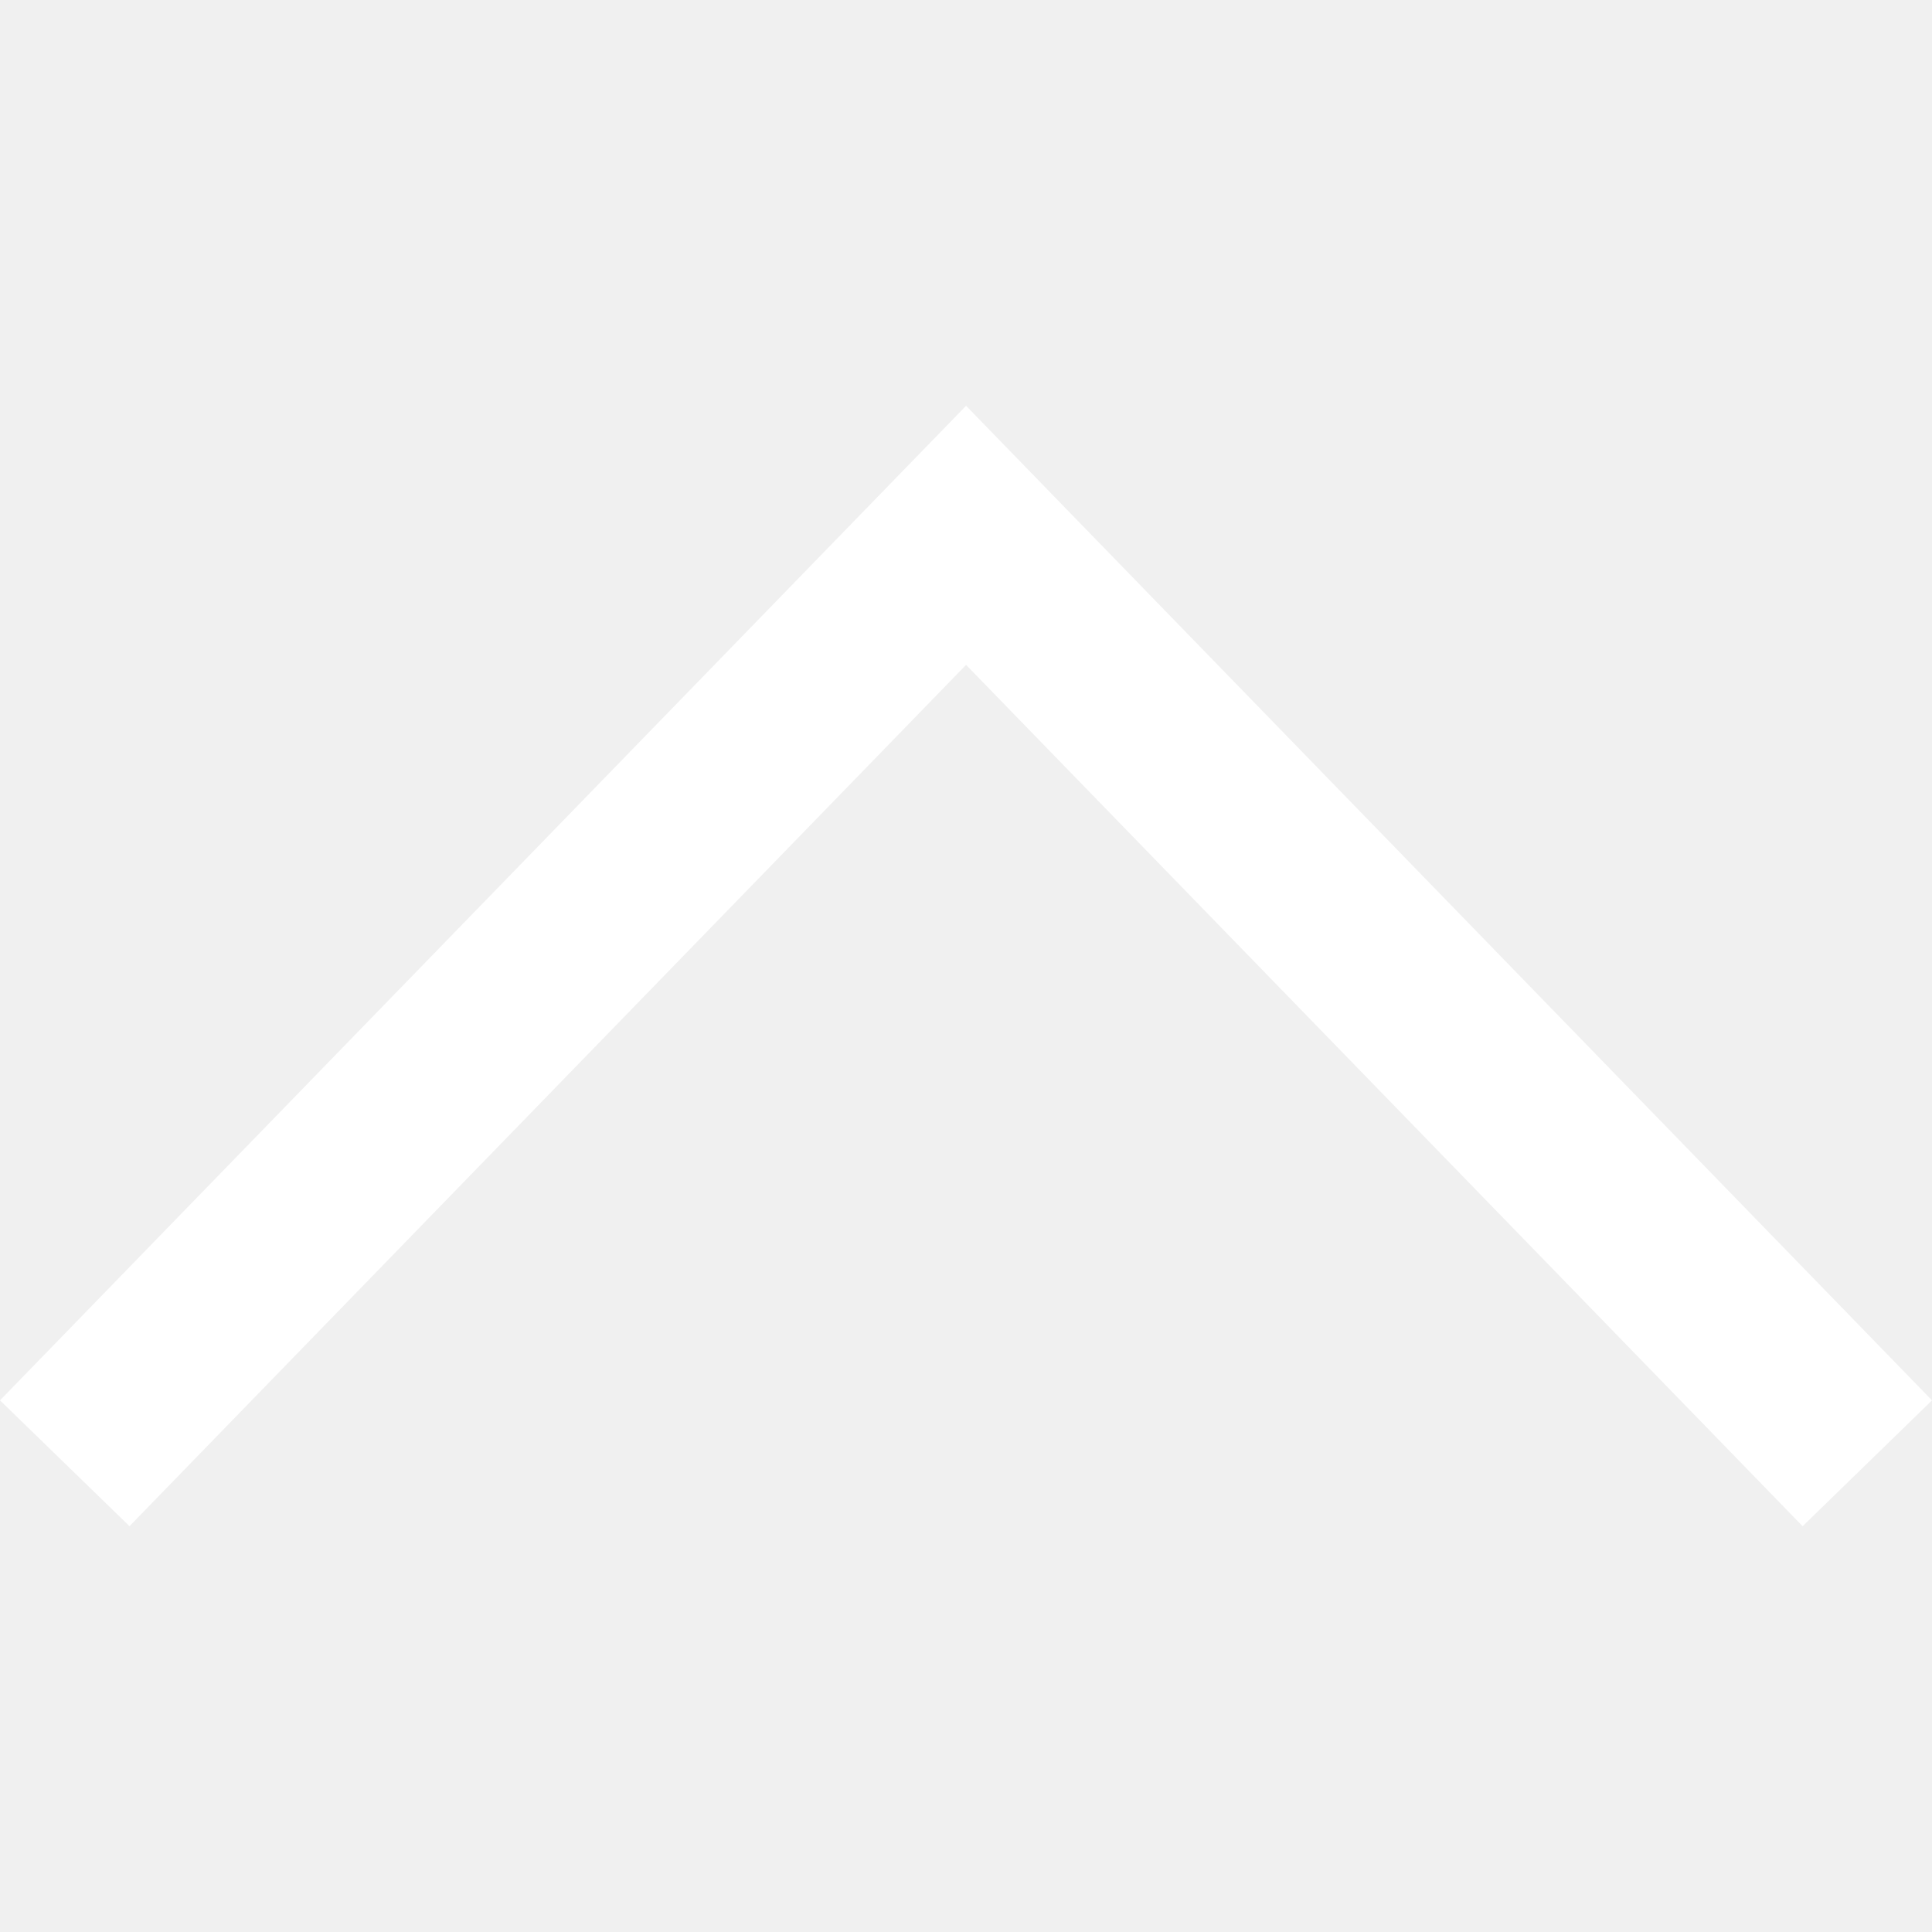
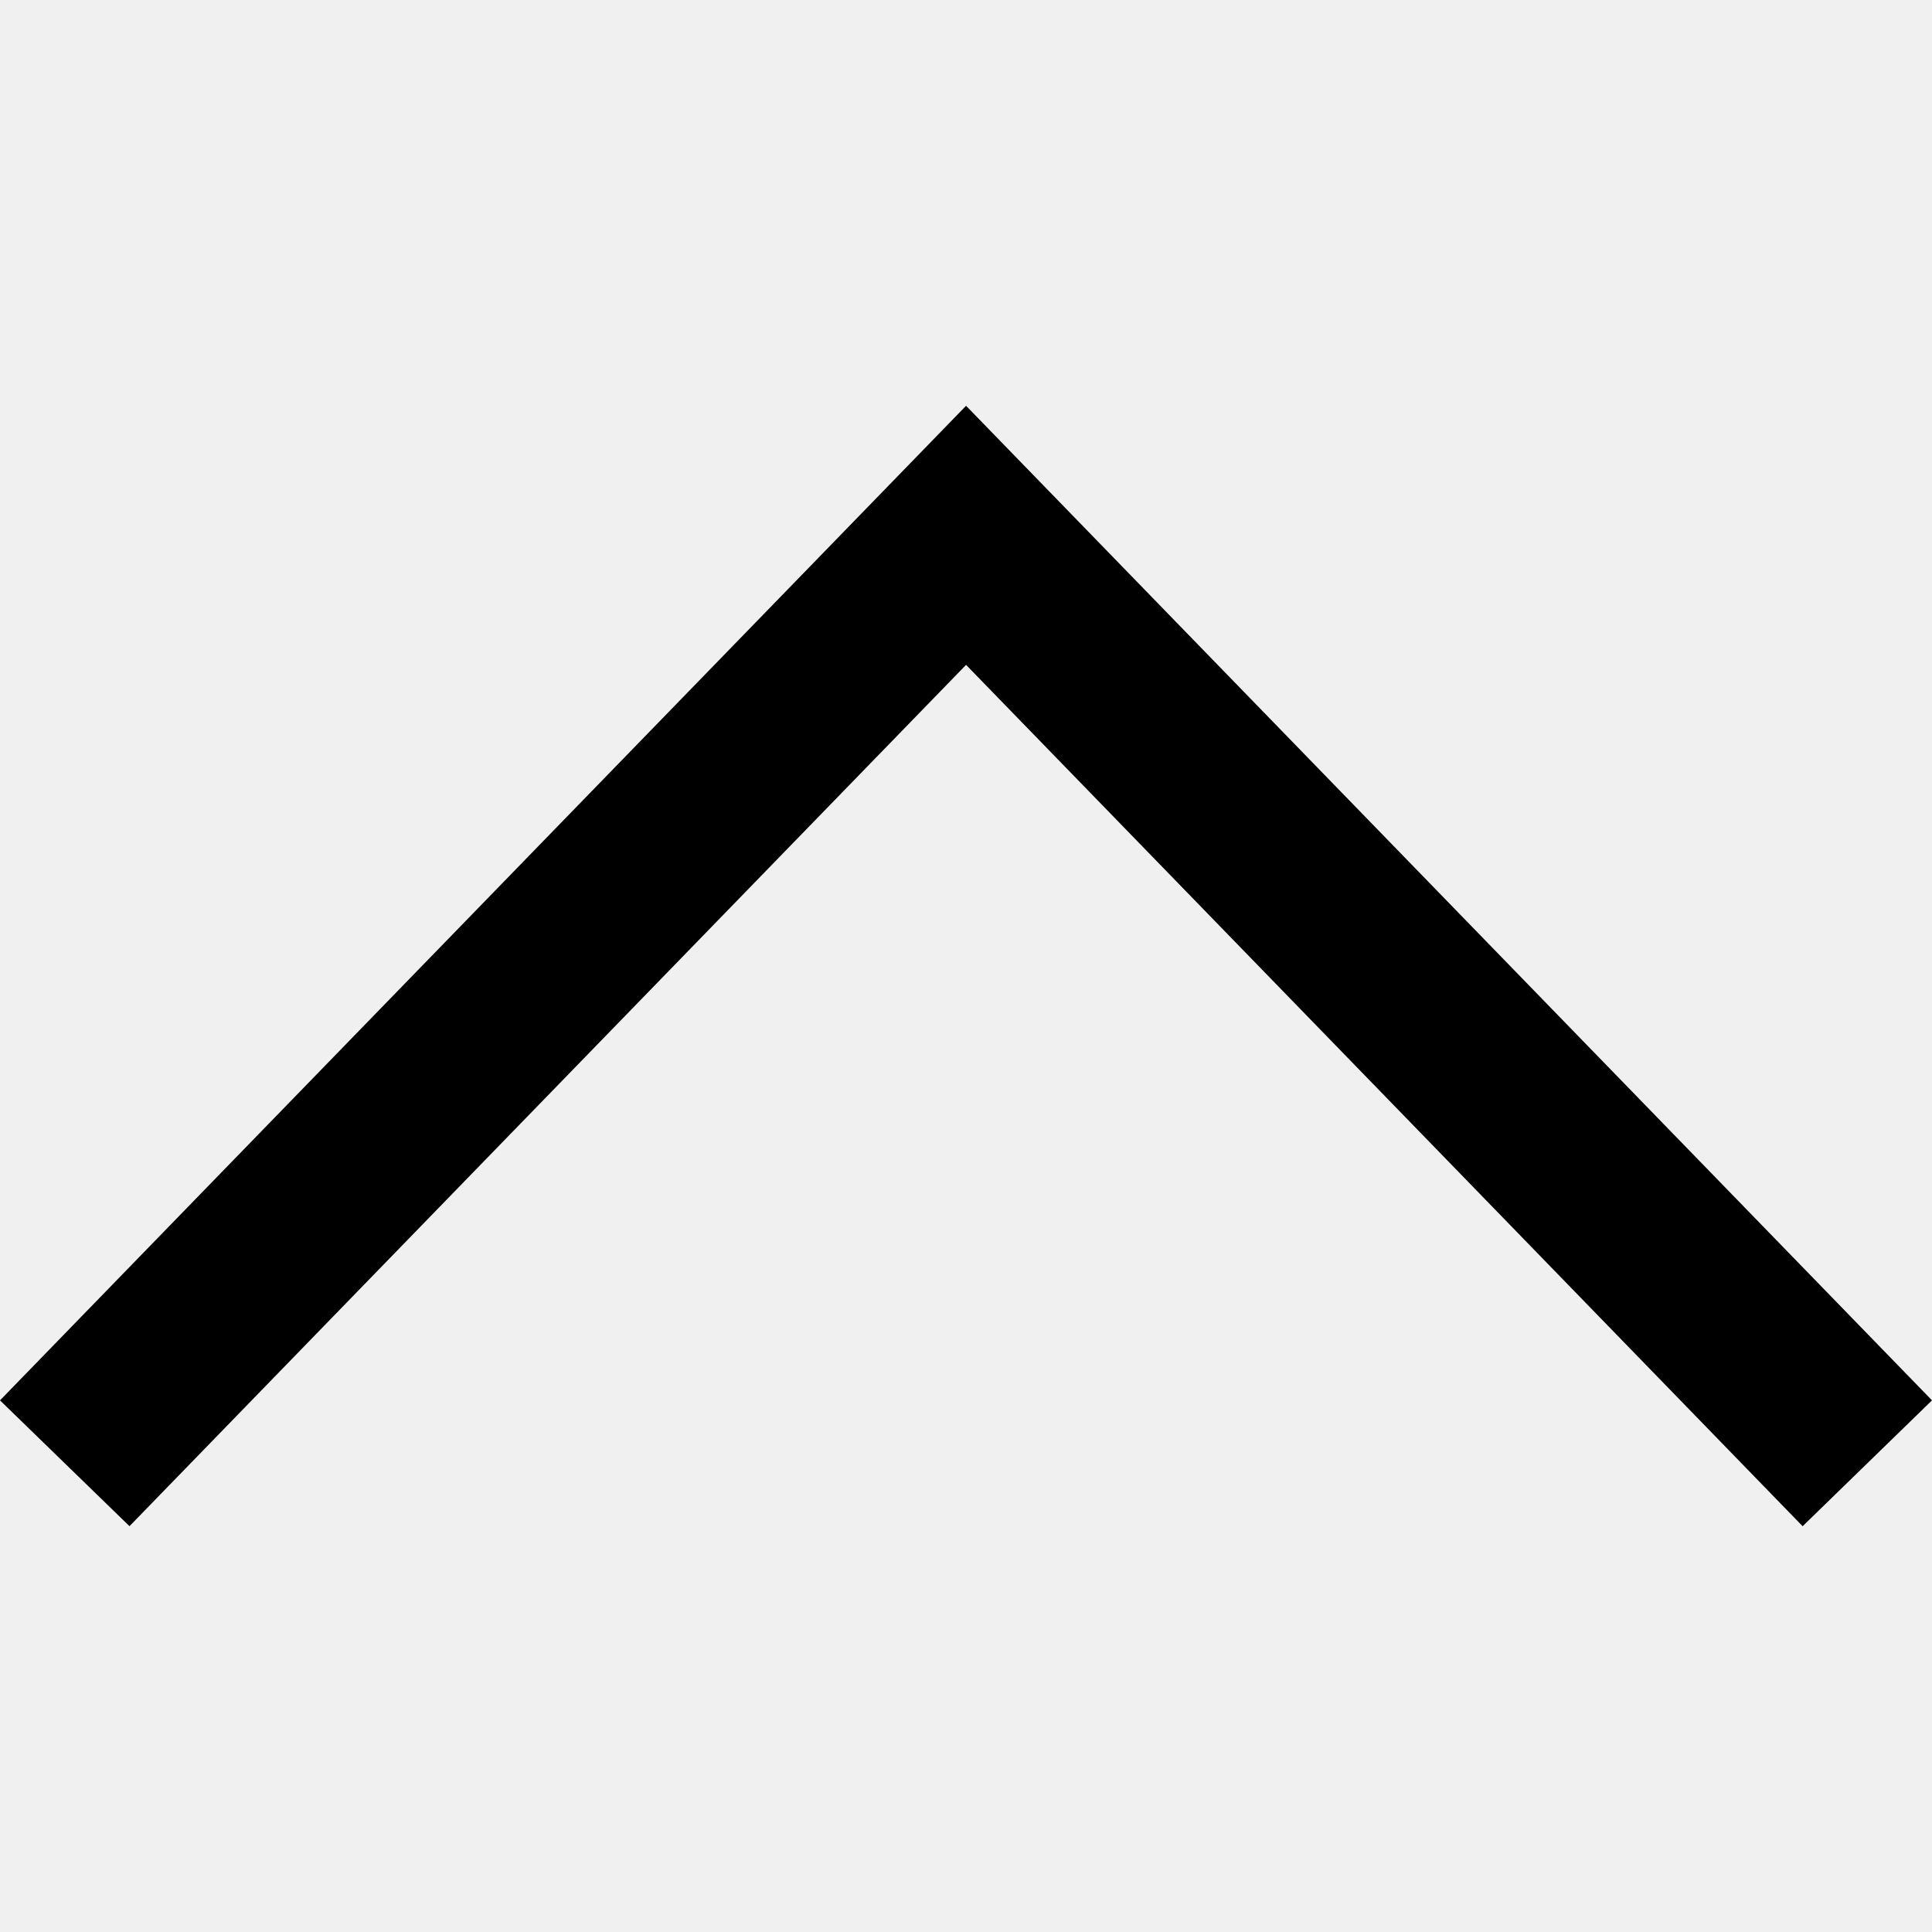
<svg xmlns="http://www.w3.org/2000/svg" version="1.1" id="Capa_1" x="0px" y="0px" width="512px" height="512px" viewBox="0 0 349.629 349.629" style="enable-background:new 0 0 349.629 349.629;" xml:space="preserve">
  <g>
    <g>
      <g>
-         <polygon points="174.827,73.433 0,253.42 23.434,276.19 174.827,120.318 326.216,276.196 349.629,253.42   " data-original="#000000" class="active-path" data-old_color="#000000" fill="#FFFFFF" />
+         <polygon points="174.827,73.433 0,253.42 23.434,276.19 174.827,120.318 326.216,276.196 349.629,253.42   " data-original="#000000" class="active-path" data-old_color="#000000" fill="currentColor" />
      </g>
    </g>
  </g>
</svg>
